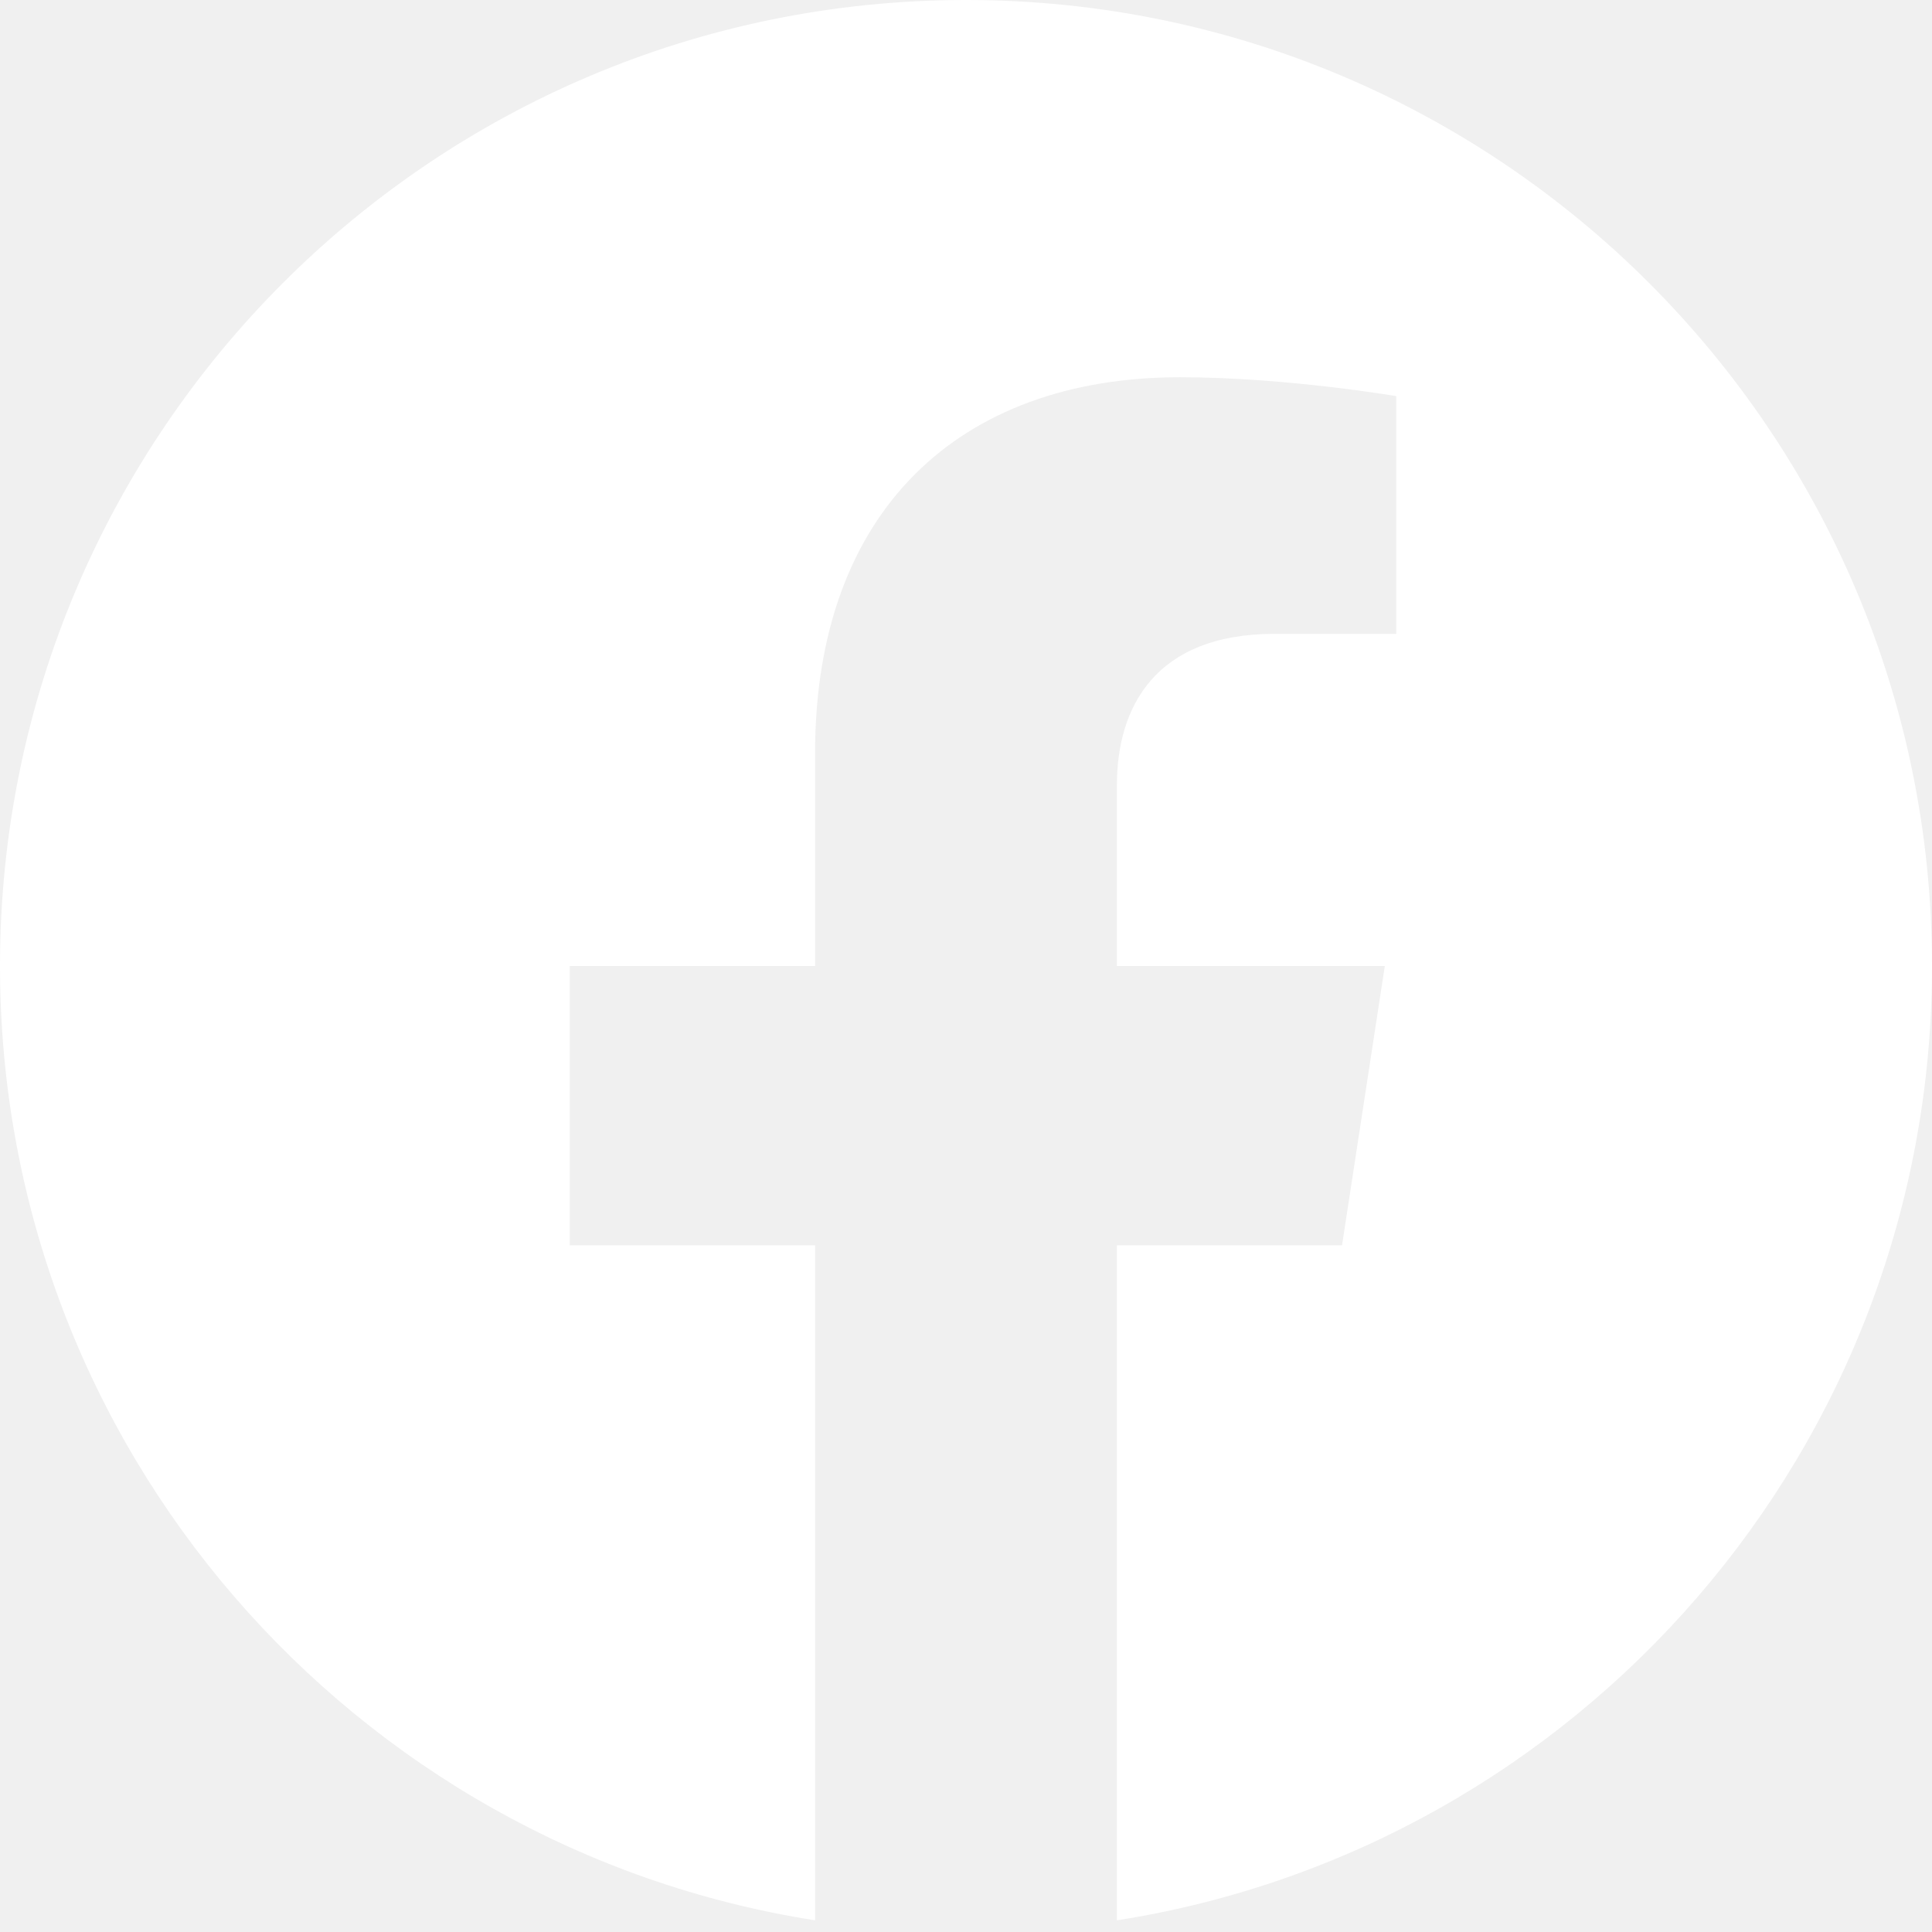
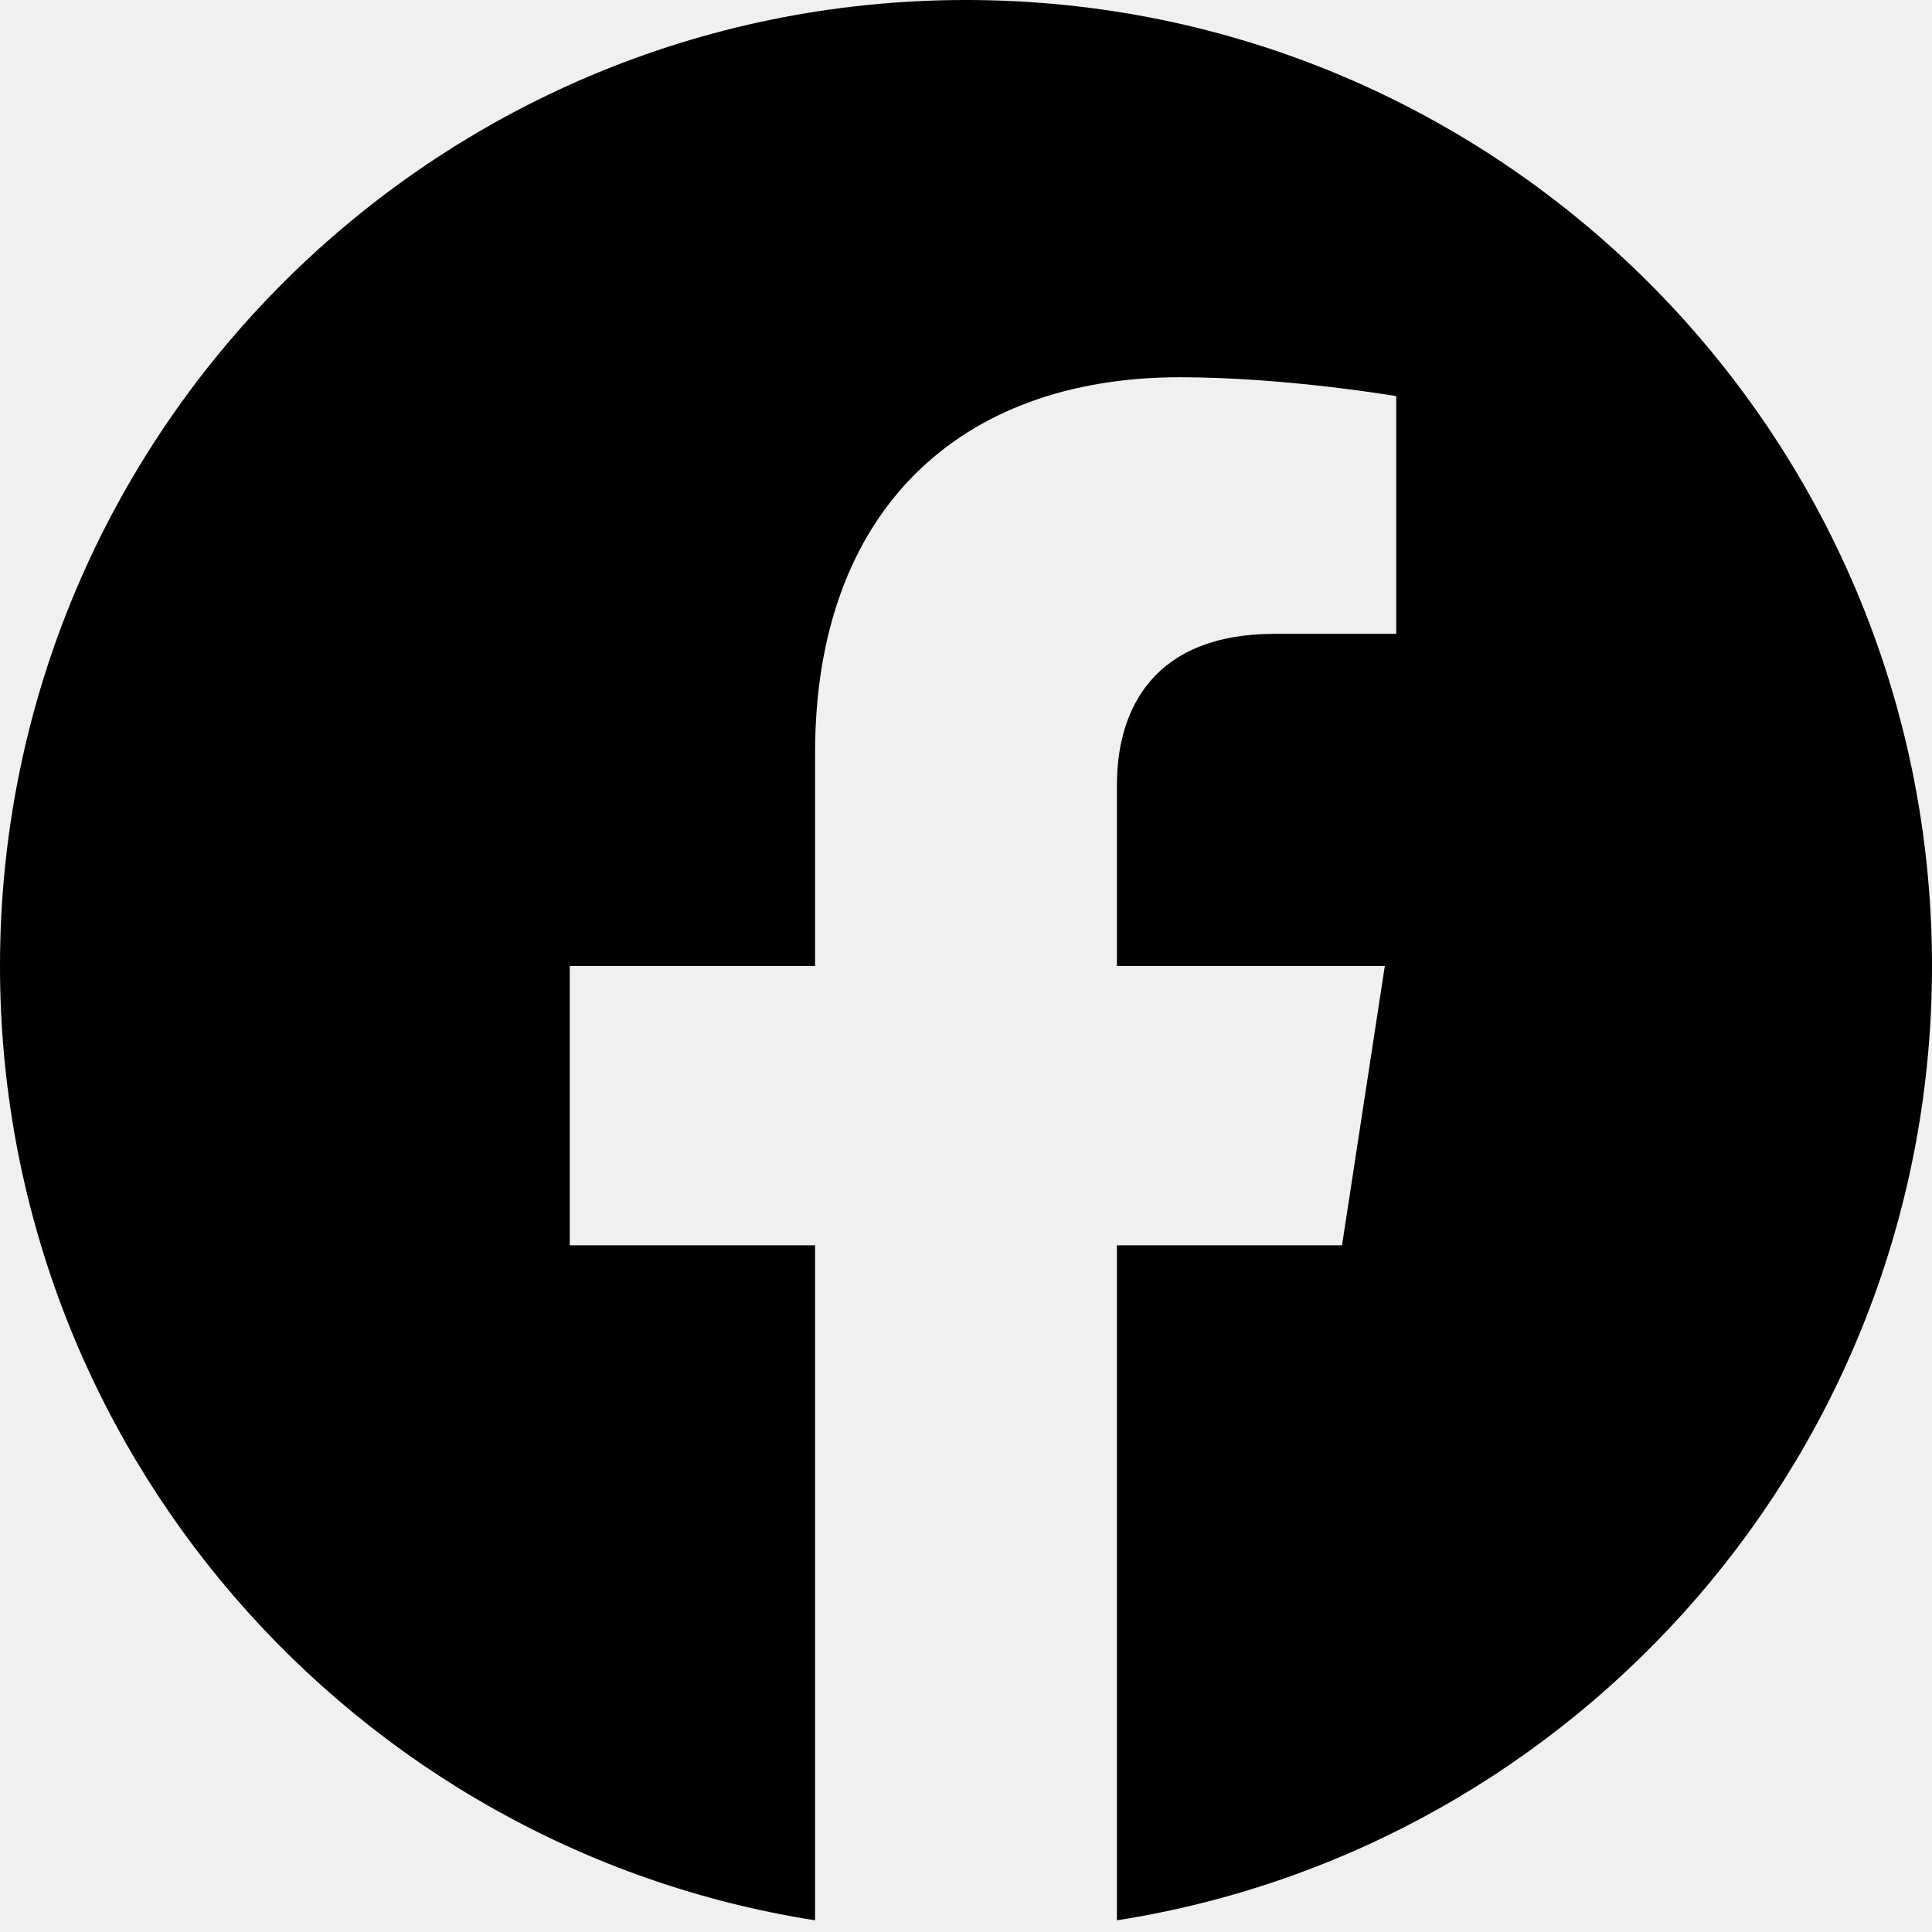
<svg xmlns="http://www.w3.org/2000/svg" width="1365.331" height="1365.331" viewBox="0 0 14222 14222" shape-rendering="geometricPrecision" text-rendering="geometricPrecision" image-rendering="optimizeQuality" fill-rule="evenodd" clip-rule="evenodd">
  <g fill-rule="nonzero">
-     <path d="M14222 7111C14222 3184 11038 0 7111 0S0 3184 0 7111c0 3549 2600 6491 6000 7025V9167H4194V7111h1806V5544c0-1782 1062-2767 2686-2767 778 0 1592 139 1592 139v1750h-897c-883 0-1159 548-1159 1111v1334h1972l-315 2056H8222v4969c3400-533 6000-3475 6000-7025z" fill="#FFFFFF" />
+     <path d="M14222 7111C14222 3184 11038 0 7111 0S0 3184 0 7111c0 3549 2600 6491 6000 7025V9167H4194V7111h1806V5544c0-1782 1062-2767 2686-2767 778 0 1592 139 1592 139v1750h-897c-883 0-1159 548-1159 1111v1334h1972l-315 2056H8222v4969c3400-533 6000-3475 6000-7025z" fill="#000000" />
  </g>
</svg>
